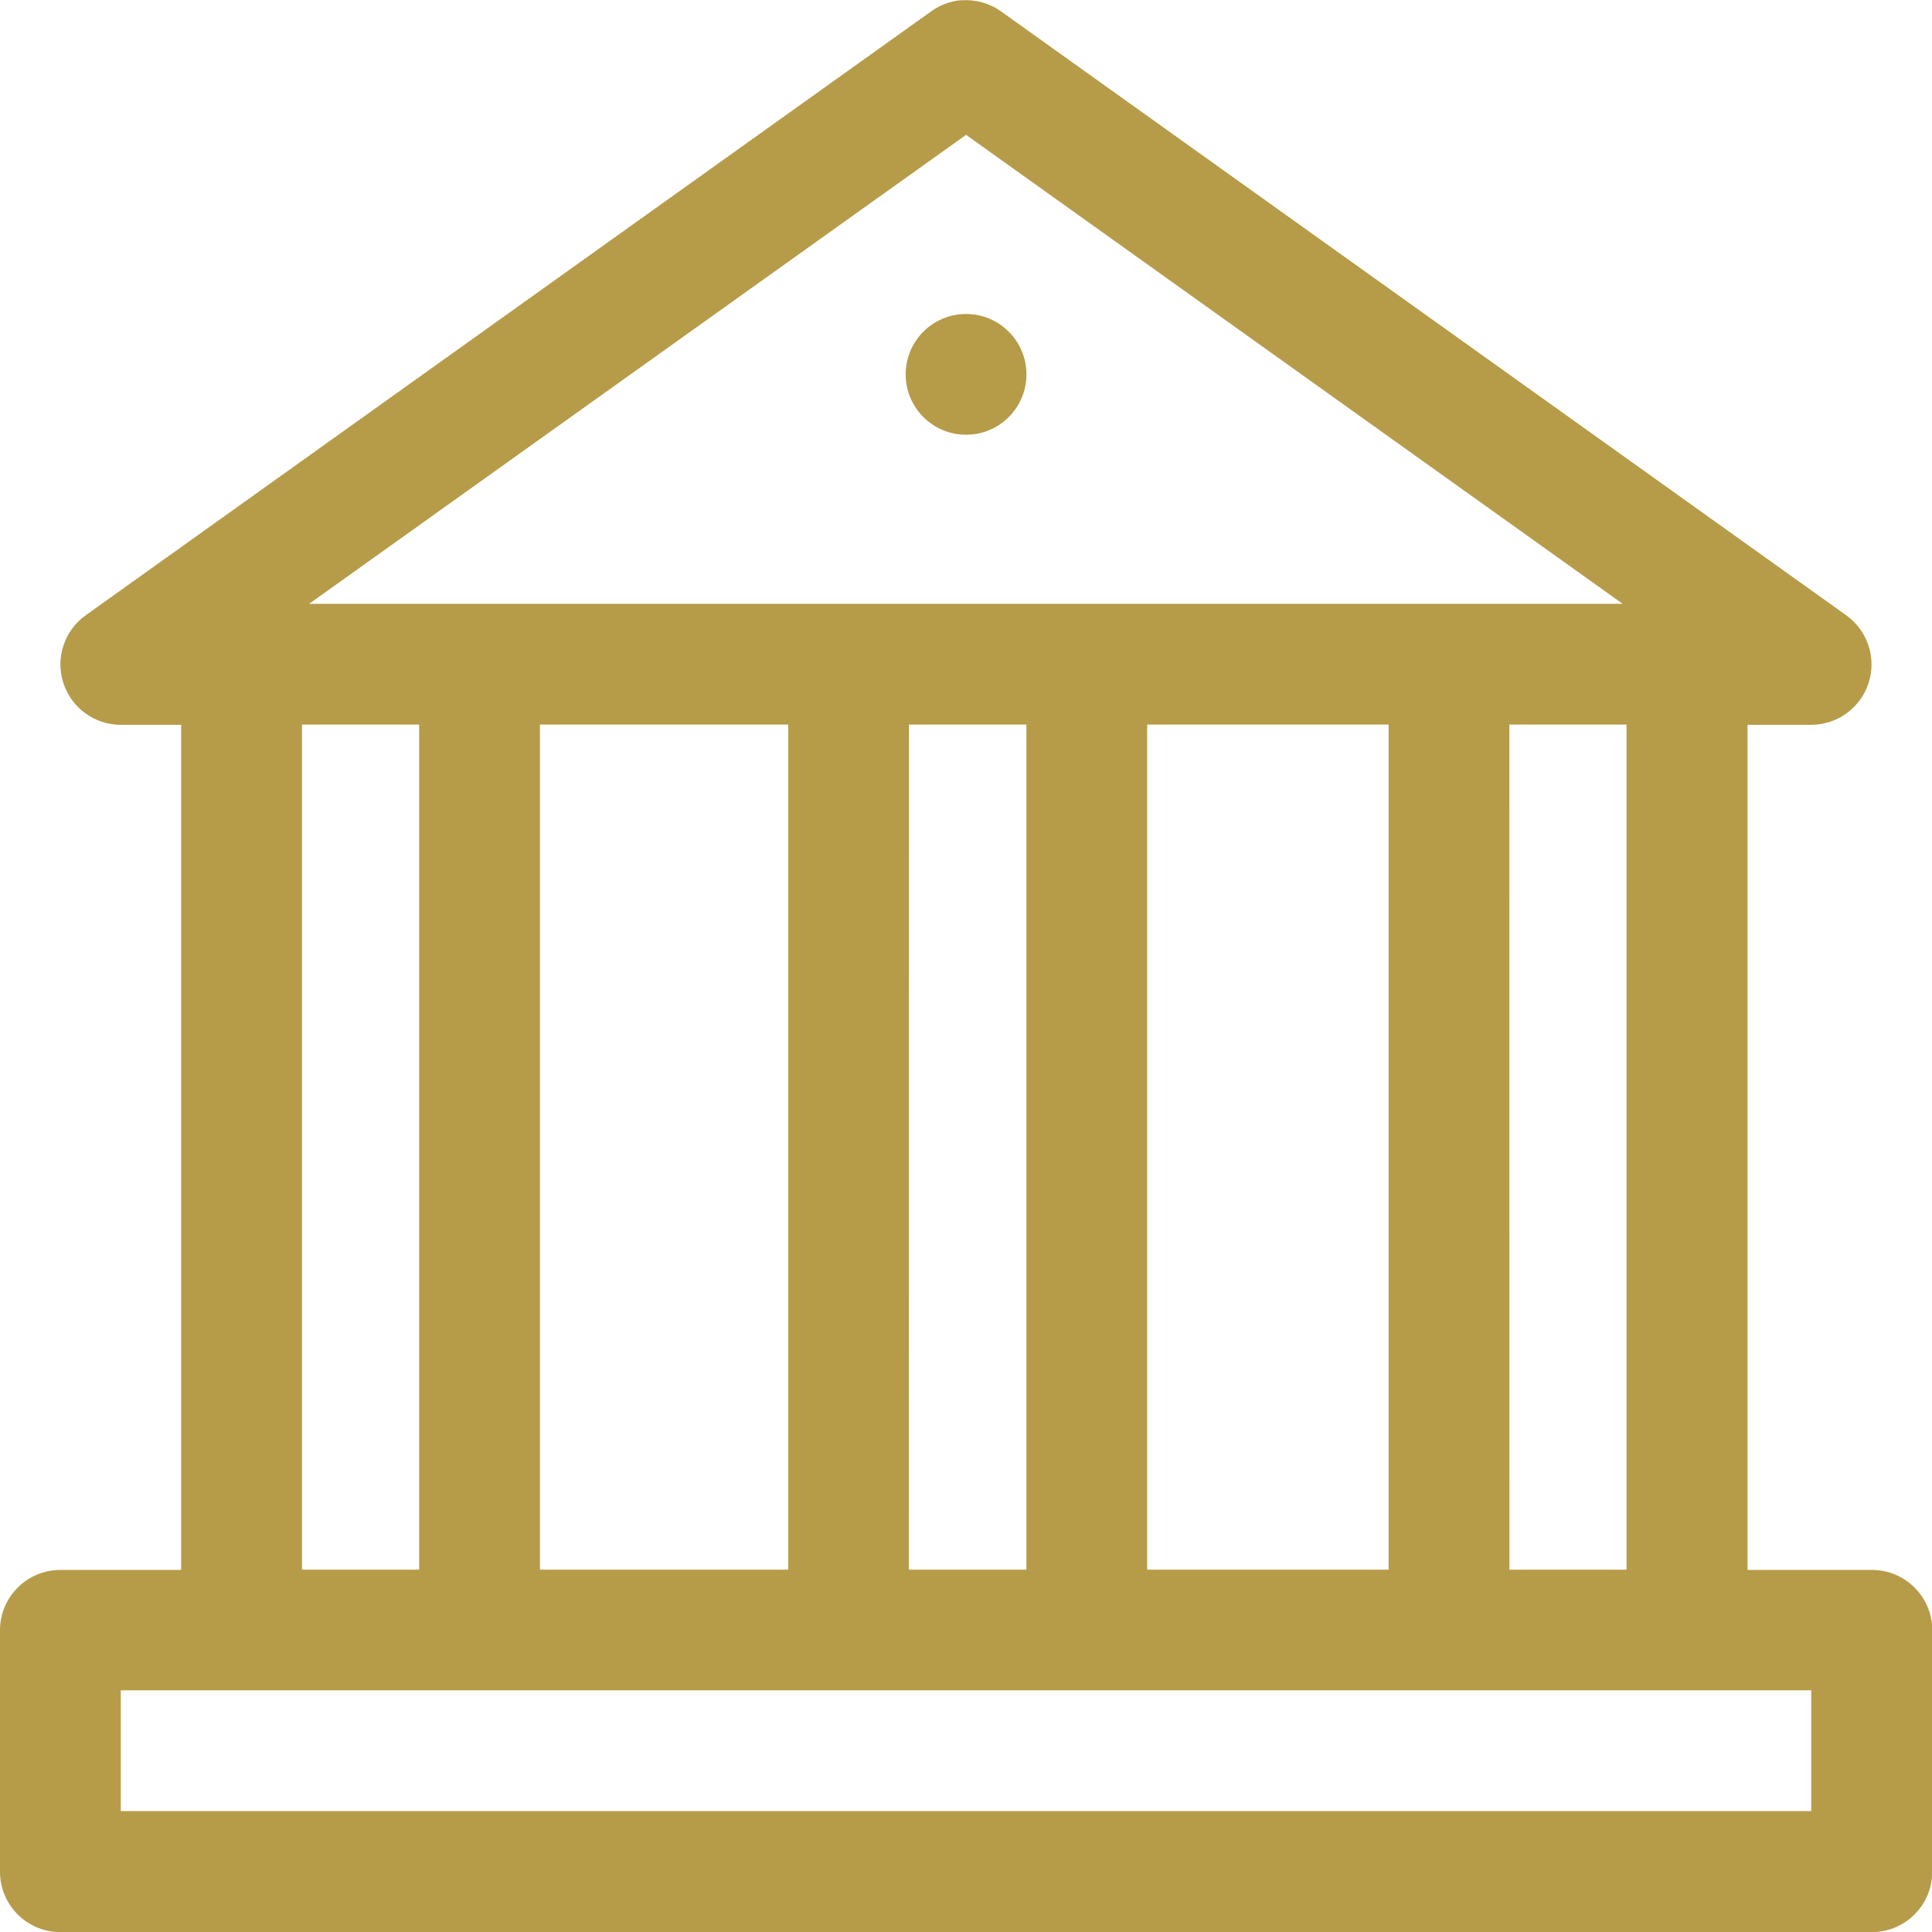
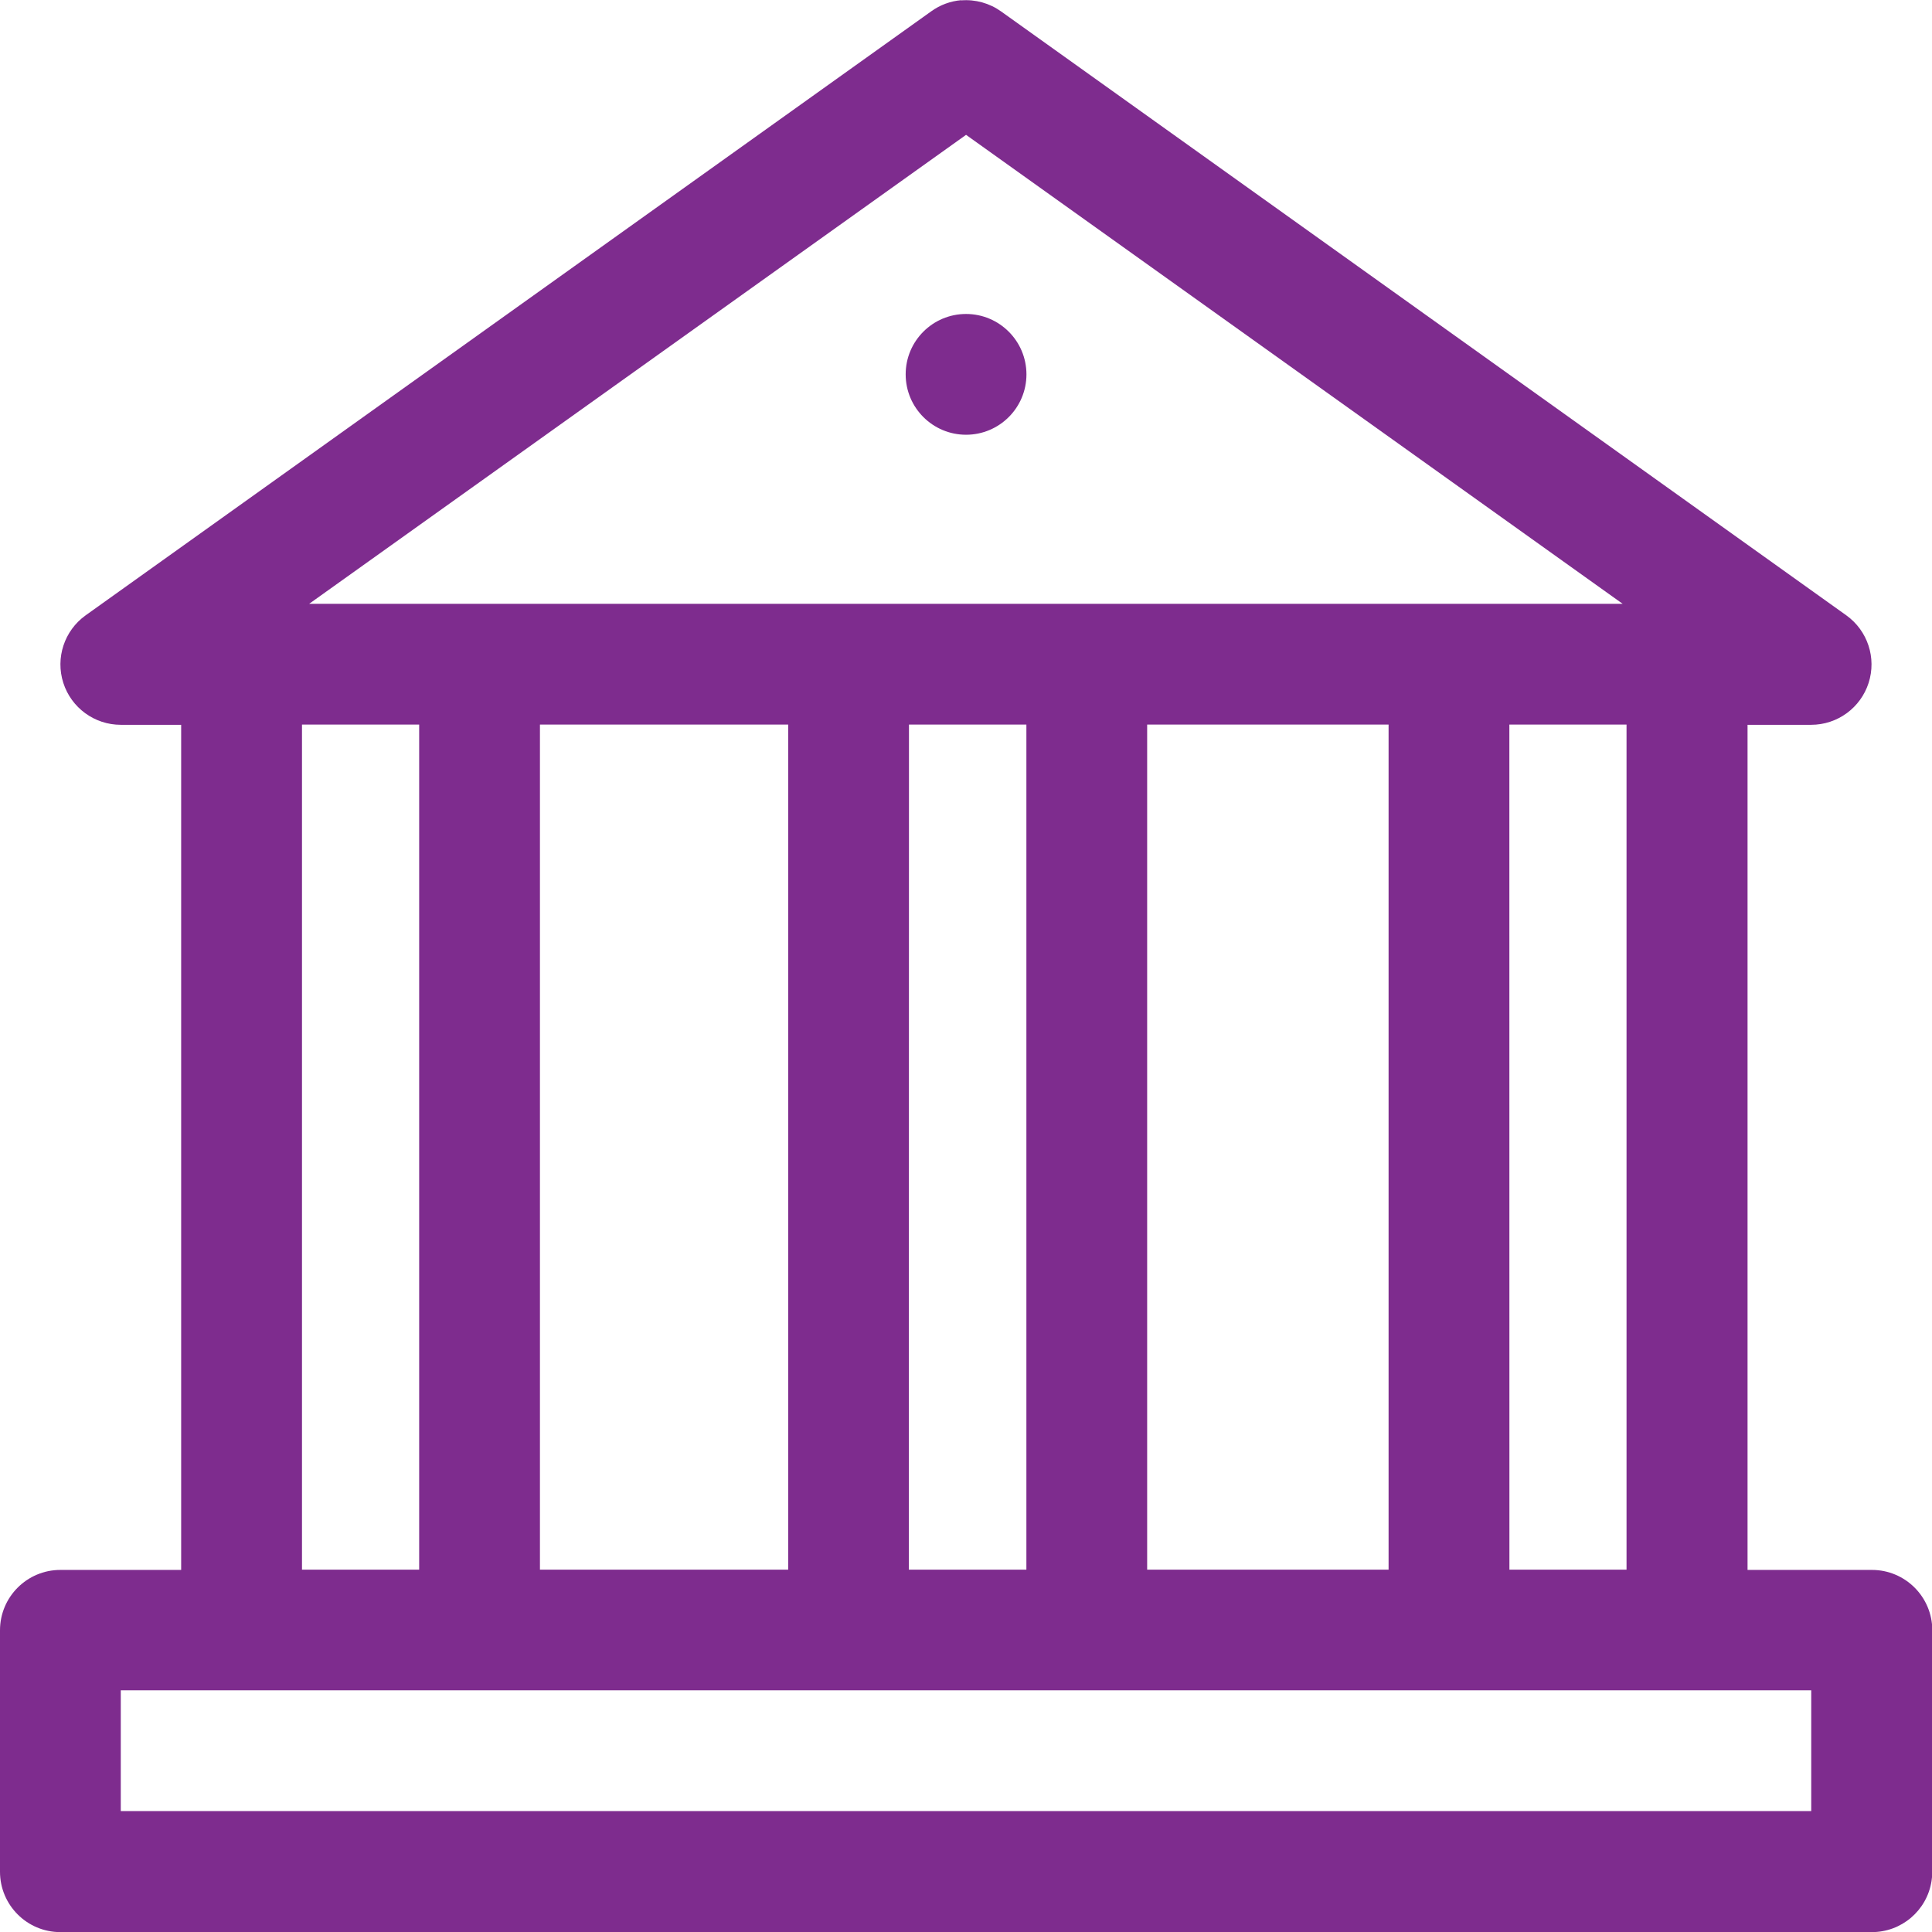
<svg xmlns="http://www.w3.org/2000/svg" width="32.25" height="32.249" viewBox="0 0 32.25 32.249">
-   <path id="bank" d="M17.075,1106.231a1,1,0,0,0-.5.185L2.458,1116.5a1.008,1.008,0,0,0,.587,1.827H4.053v14.107H2.037a1.008,1.008,0,0,0-1.008,1.008v4.03a1.008,1.008,0,0,0,1.008,1.008H32.271a1.008,1.008,0,0,0,1-.851,1,1,0,0,0,.013-.157v-4.03a1.008,1.008,0,0,0-1.008-1.008H30.2v-14.107h1.062a1.008,1.008,0,0,0,.587-1.827l-14.109-10.081a1.008,1.008,0,0,0-.666-.185Zm.08,2.248,10.96,7.828H6.19Zm0,2.99a1.008,1.008,0,1,0,1.008,1.008,1.009,1.009,0,0,0-1.008-1.008ZM6.07,1118.323H8.026v14.107H6.07v-14.107Zm3.972,0h4.144v14.107H10.042Zm6.16,0h1.96v14.107H16.2Zm3.976,0h4.03v14.107h-4.03v-14.107Zm6.046,0h1.956v14.107H26.225Zm-23.18,16.121H31.263v2.016H3.045v-2.014Z" transform="translate(-1.029 -1106.228)" fill="#b69c49" />
+   <path id="bank" d="M17.075,1106.231a1,1,0,0,0-.5.185L2.458,1116.5a1.008,1.008,0,0,0,.587,1.827H4.053v14.107H2.037a1.008,1.008,0,0,0-1.008,1.008v4.03a1.008,1.008,0,0,0,1.008,1.008H32.271a1.008,1.008,0,0,0,1-.851,1,1,0,0,0,.013-.157v-4.03a1.008,1.008,0,0,0-1.008-1.008H30.2v-14.107h1.062a1.008,1.008,0,0,0,.587-1.827l-14.109-10.081a1.008,1.008,0,0,0-.666-.185Zm.08,2.248,10.96,7.828H6.19Zm0,2.99a1.008,1.008,0,1,0,1.008,1.008,1.009,1.009,0,0,0-1.008-1.008ZM6.07,1118.323H8.026v14.107H6.07v-14.107Zm3.972,0h4.144v14.107H10.042Zm6.16,0h1.96v14.107H16.2Zm3.976,0h4.03v14.107h-4.03v-14.107Zm6.046,0h1.956v14.107H26.225Zm-23.18,16.121H31.263v2.016H3.045v-2.014Z" transform="translate(-1.029 -1106.228)" fill="#7E2C8E" />
</svg>
